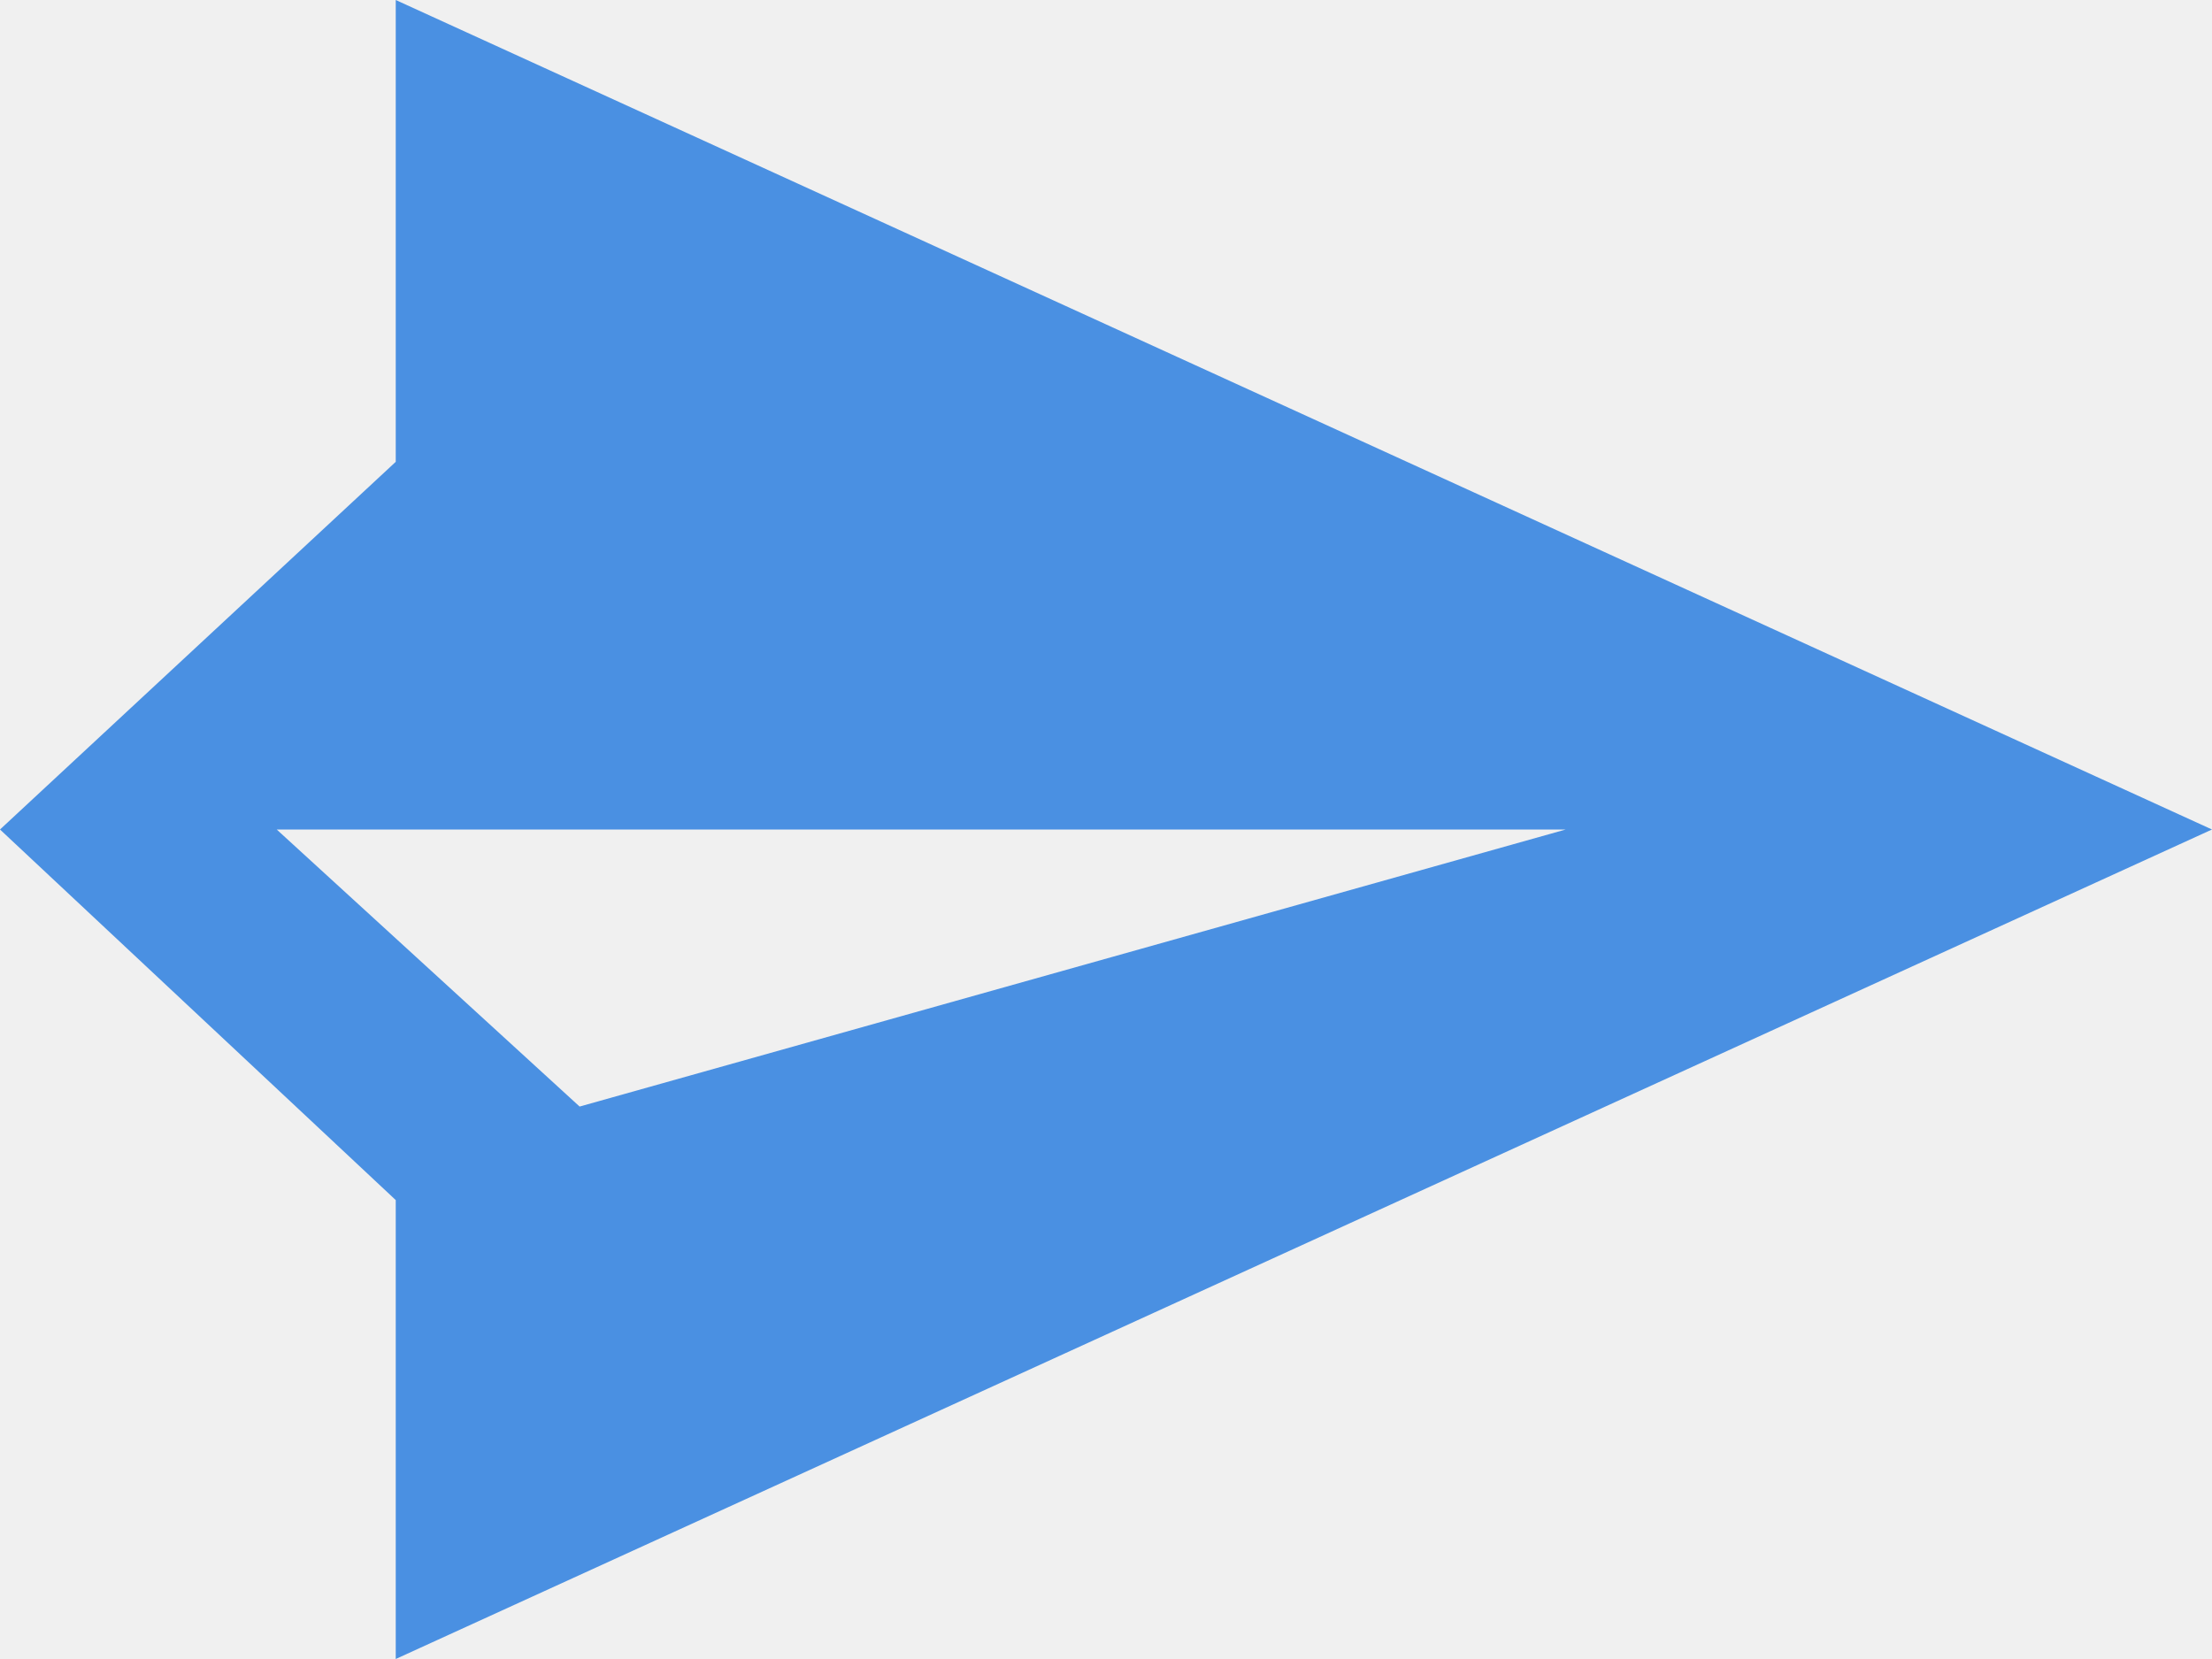
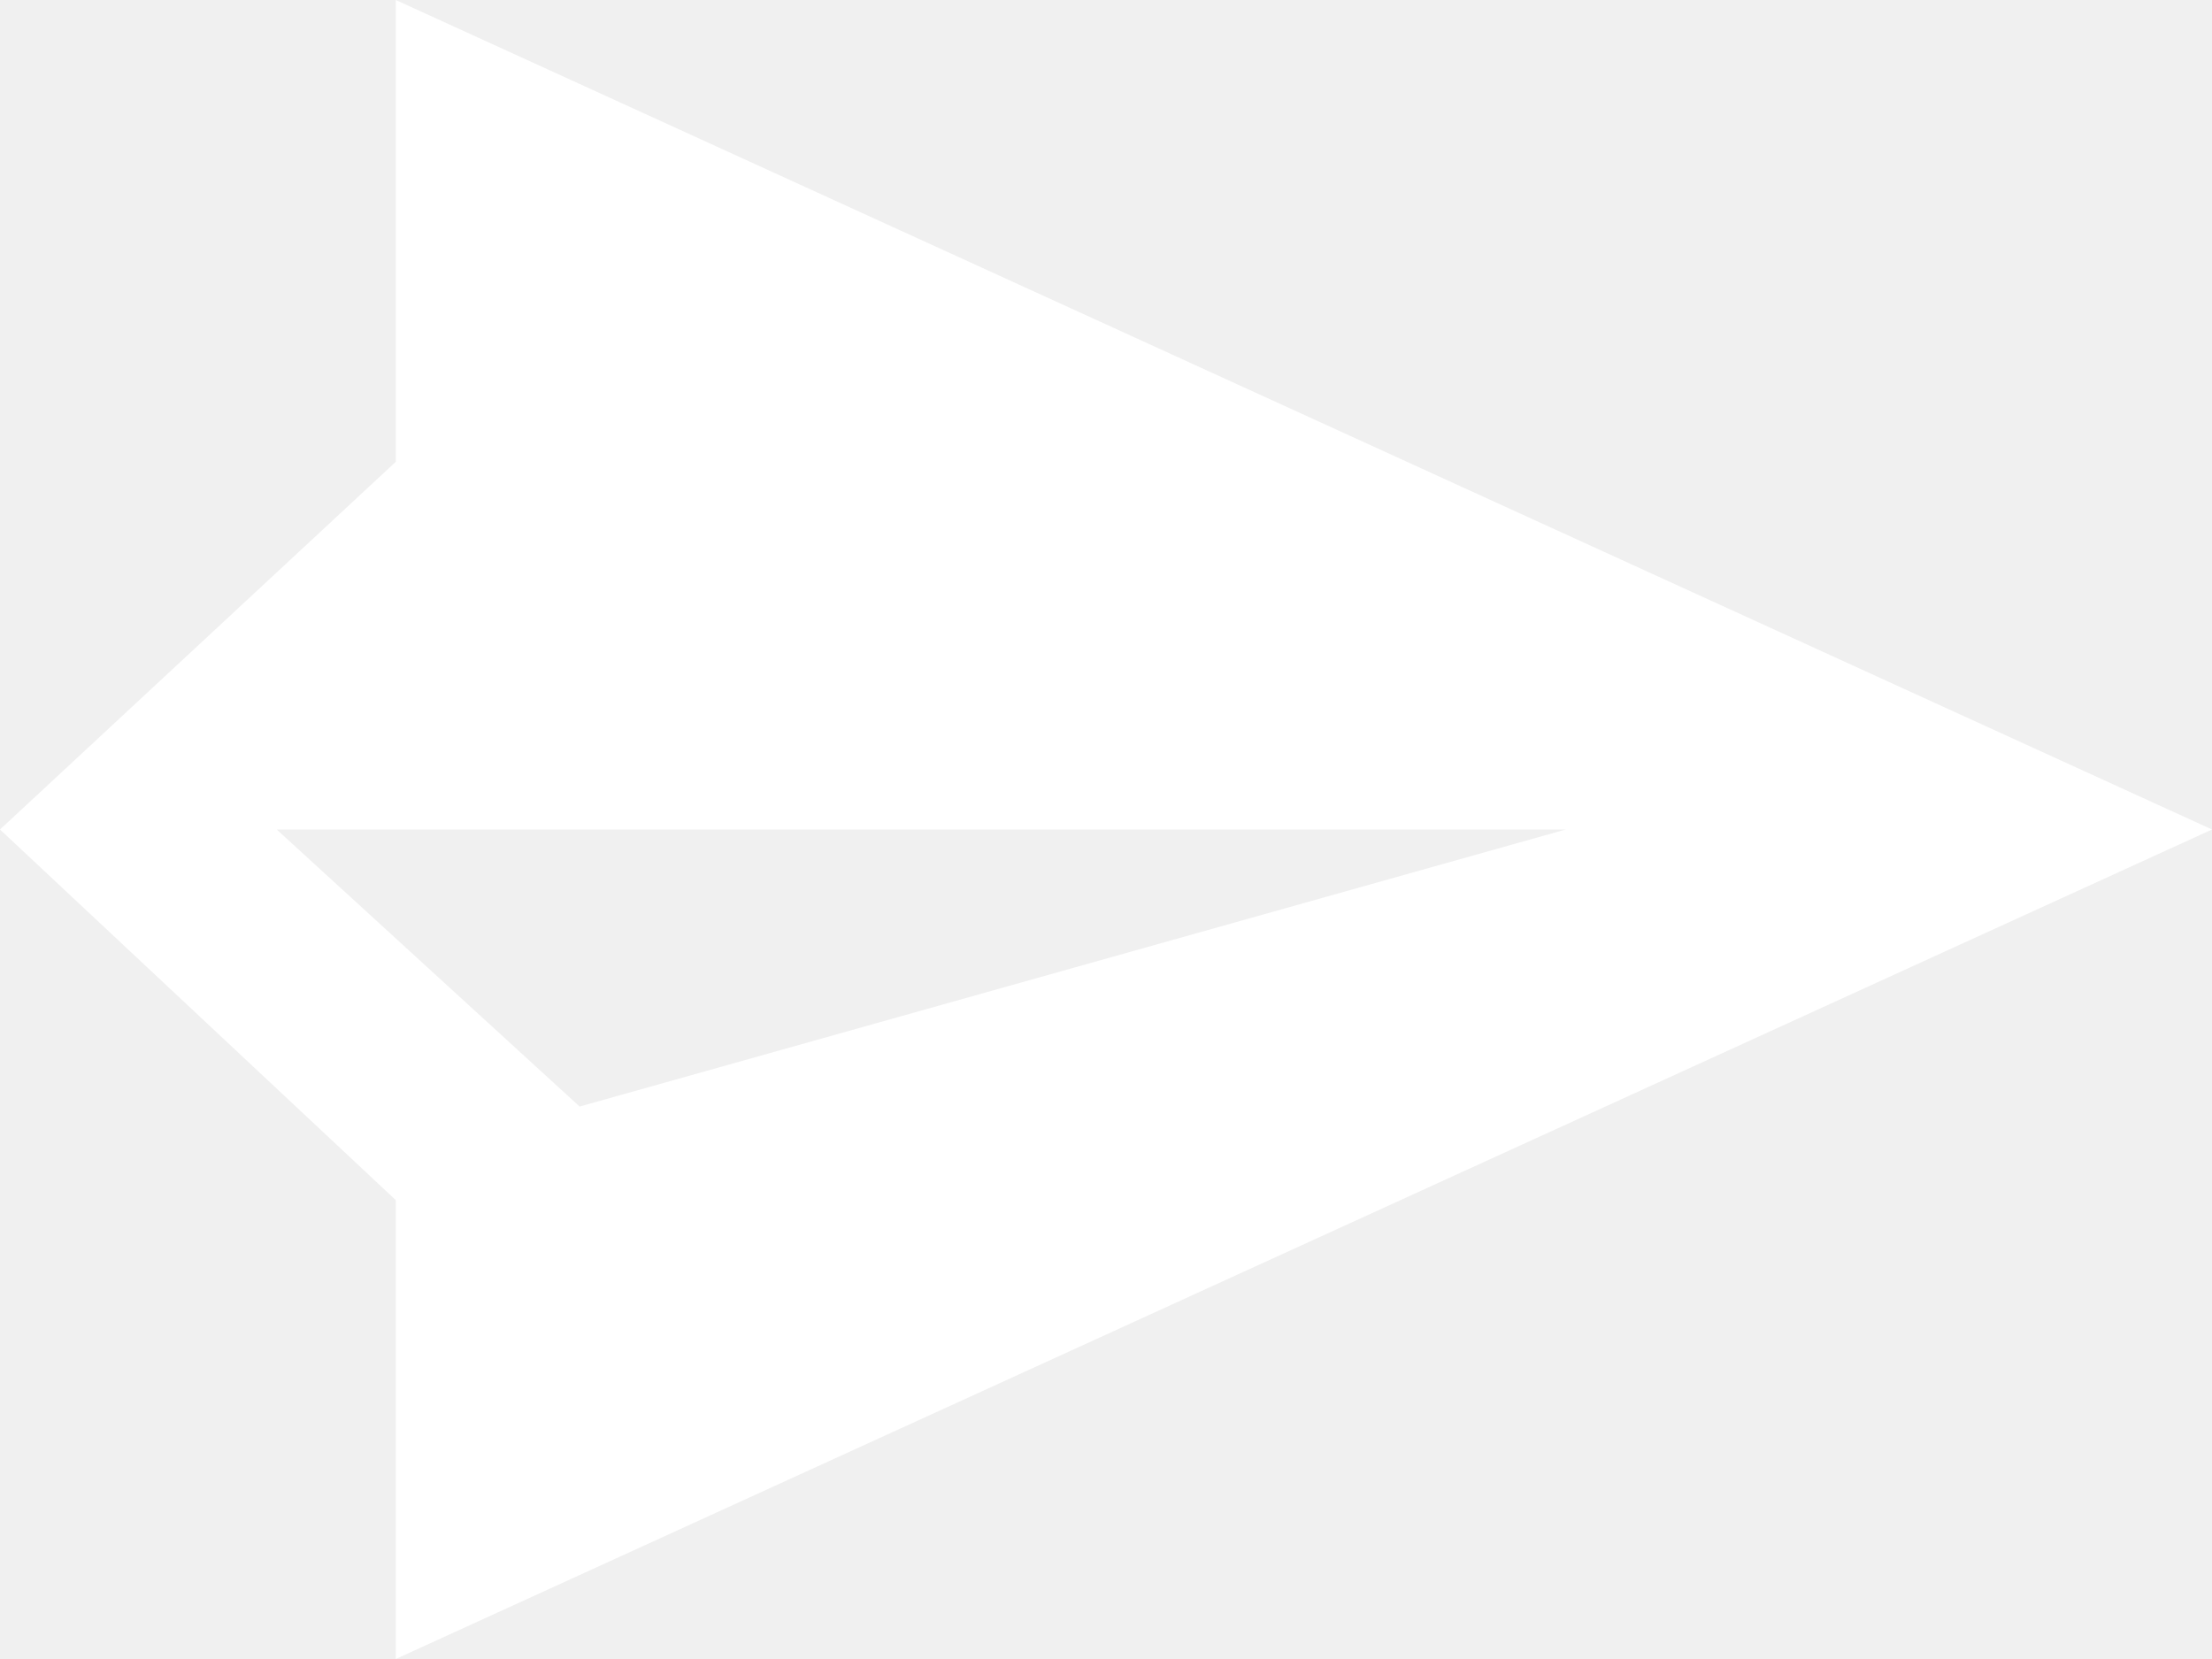
<svg xmlns="http://www.w3.org/2000/svg" width="32px" height="24px" viewBox="0 0 32 24" version="1.1">
  <g id="_1" stroke="none" stroke-width="1" fill="none" fill-rule="evenodd">
-     <g id="_2" transform="translate(-290, -88)" fill="#4A90E2">
+     <g id="_2" transform="translate(-290, -88)" fill="#fff">
      <path d="M295.725,88 L322,100 L295.725,112 L295.725,105.361 L290,100 L295.725,94.681 L295.725,88 Z M312.651,100 L294.003,100 L298.385,104.008 L312.651,100 Z" id="Combined-Shape" />
    </g>
  </g>
</svg>
